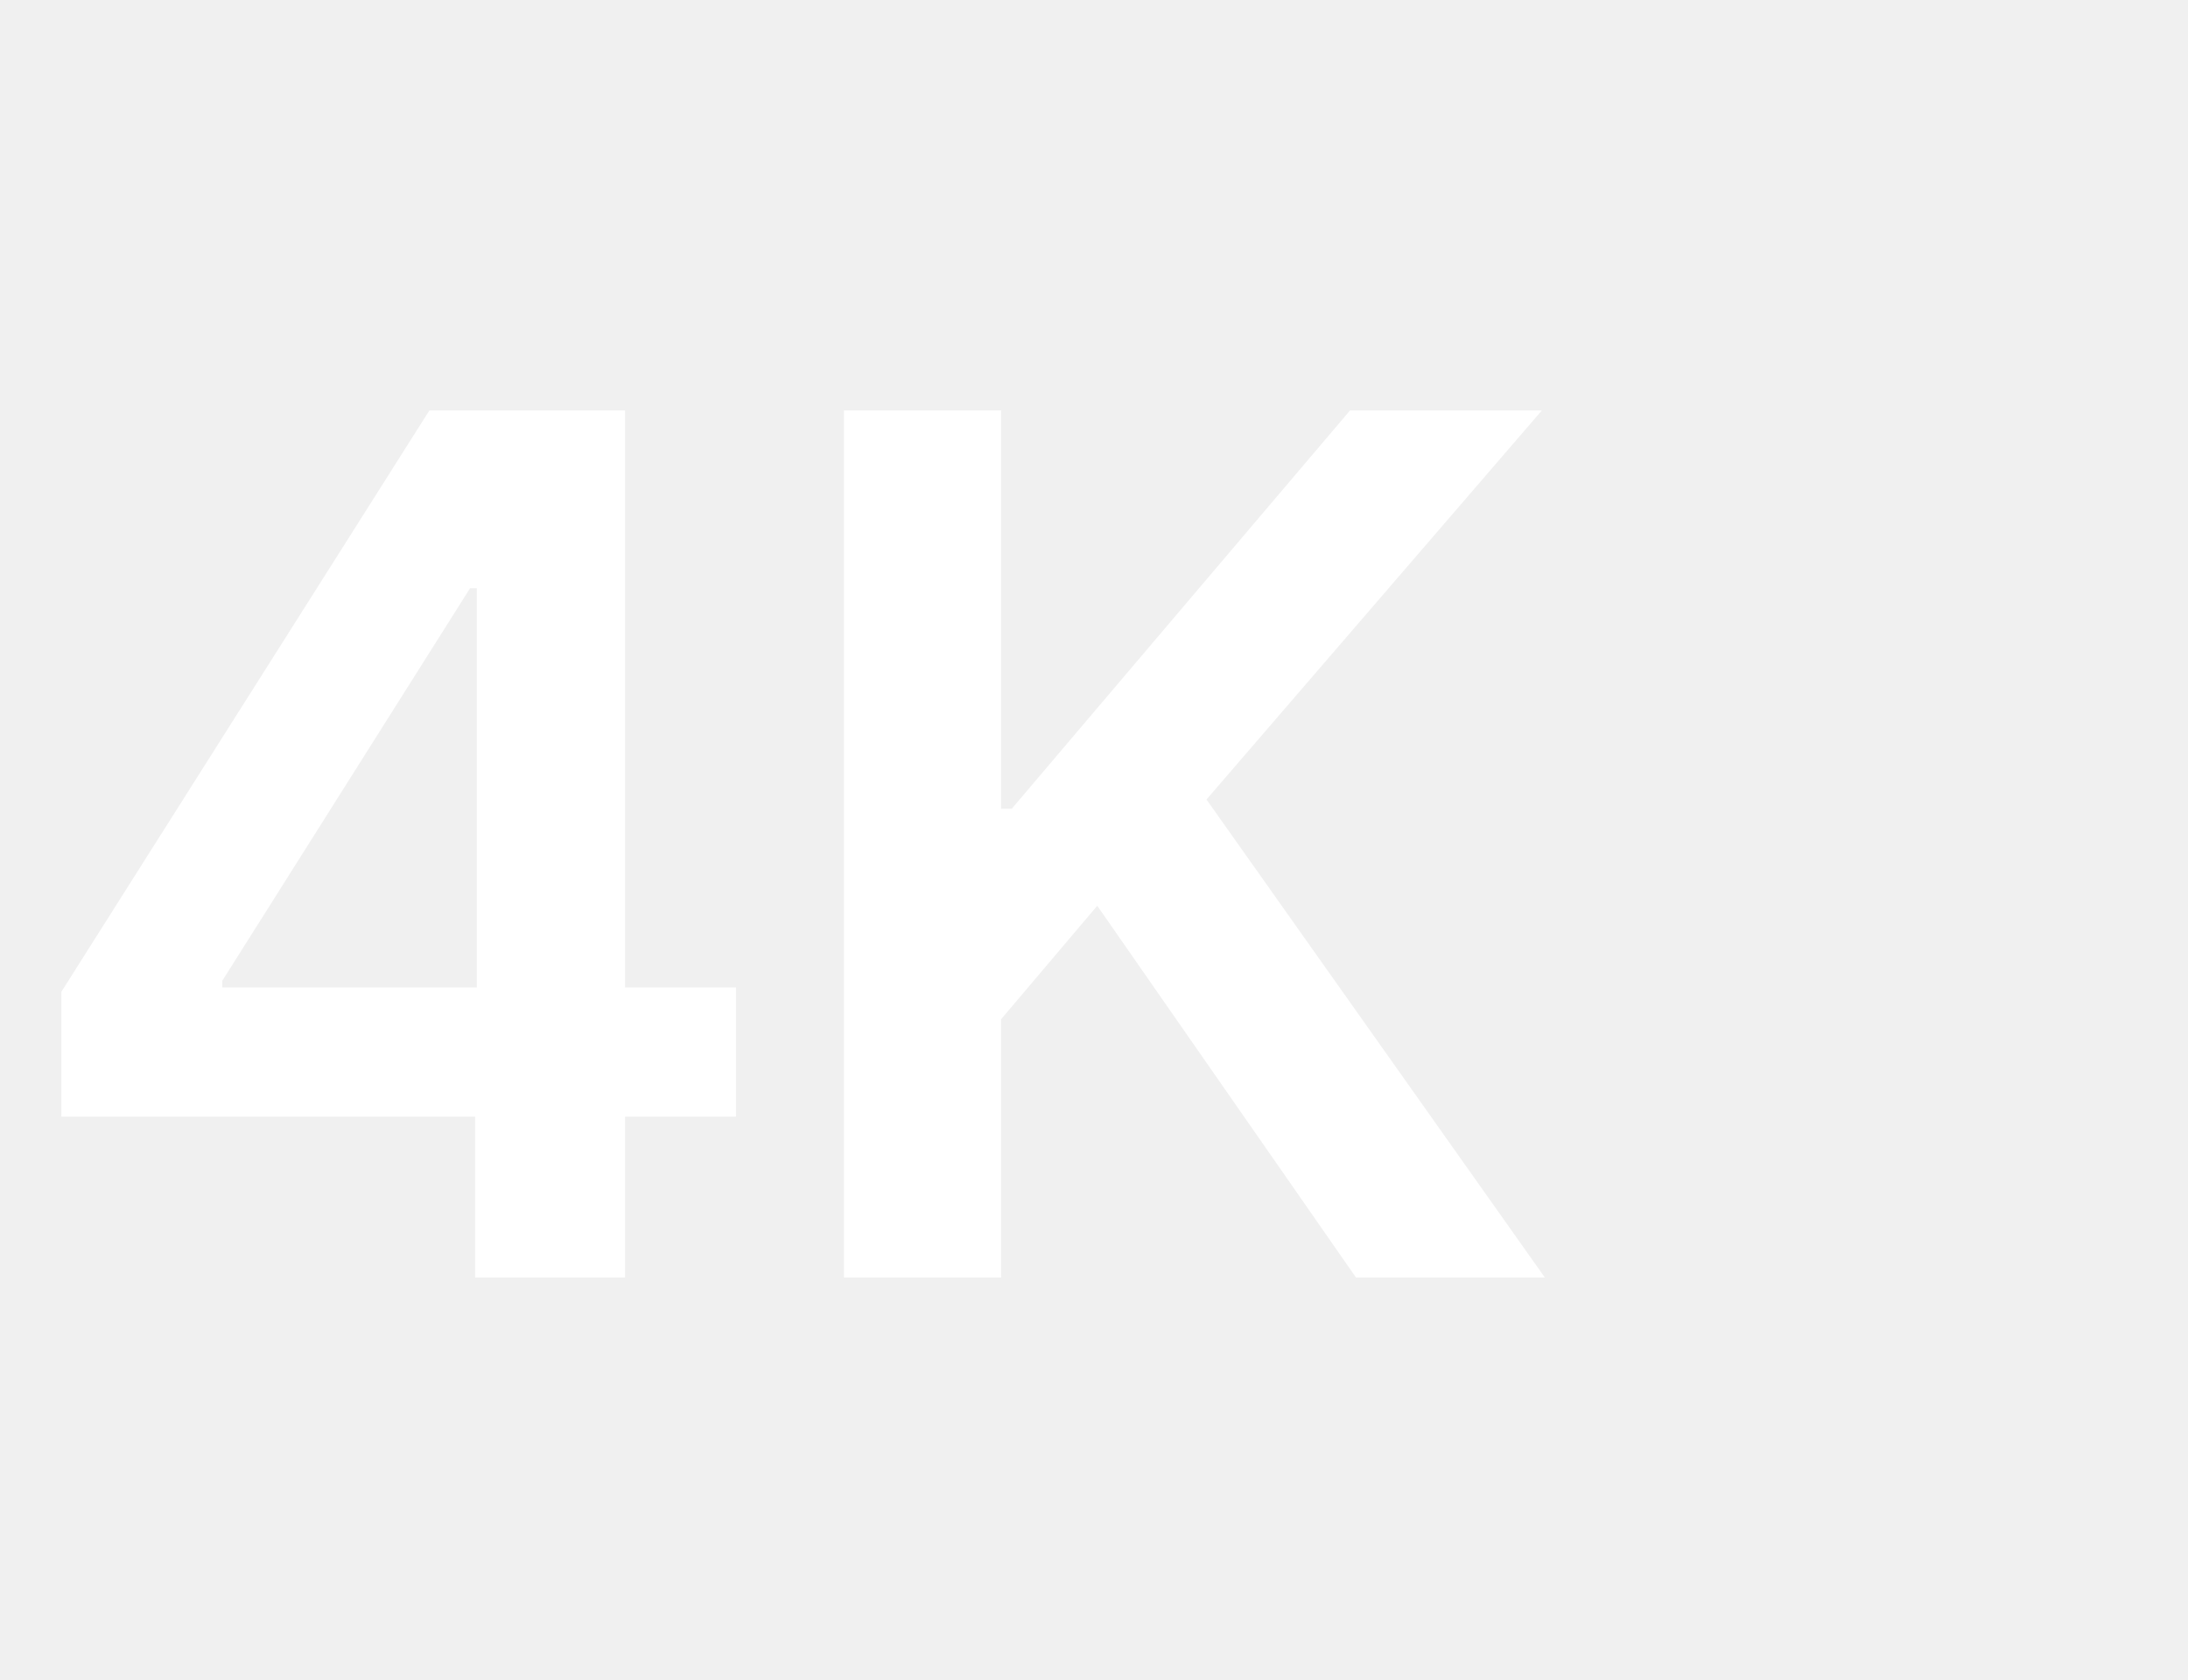
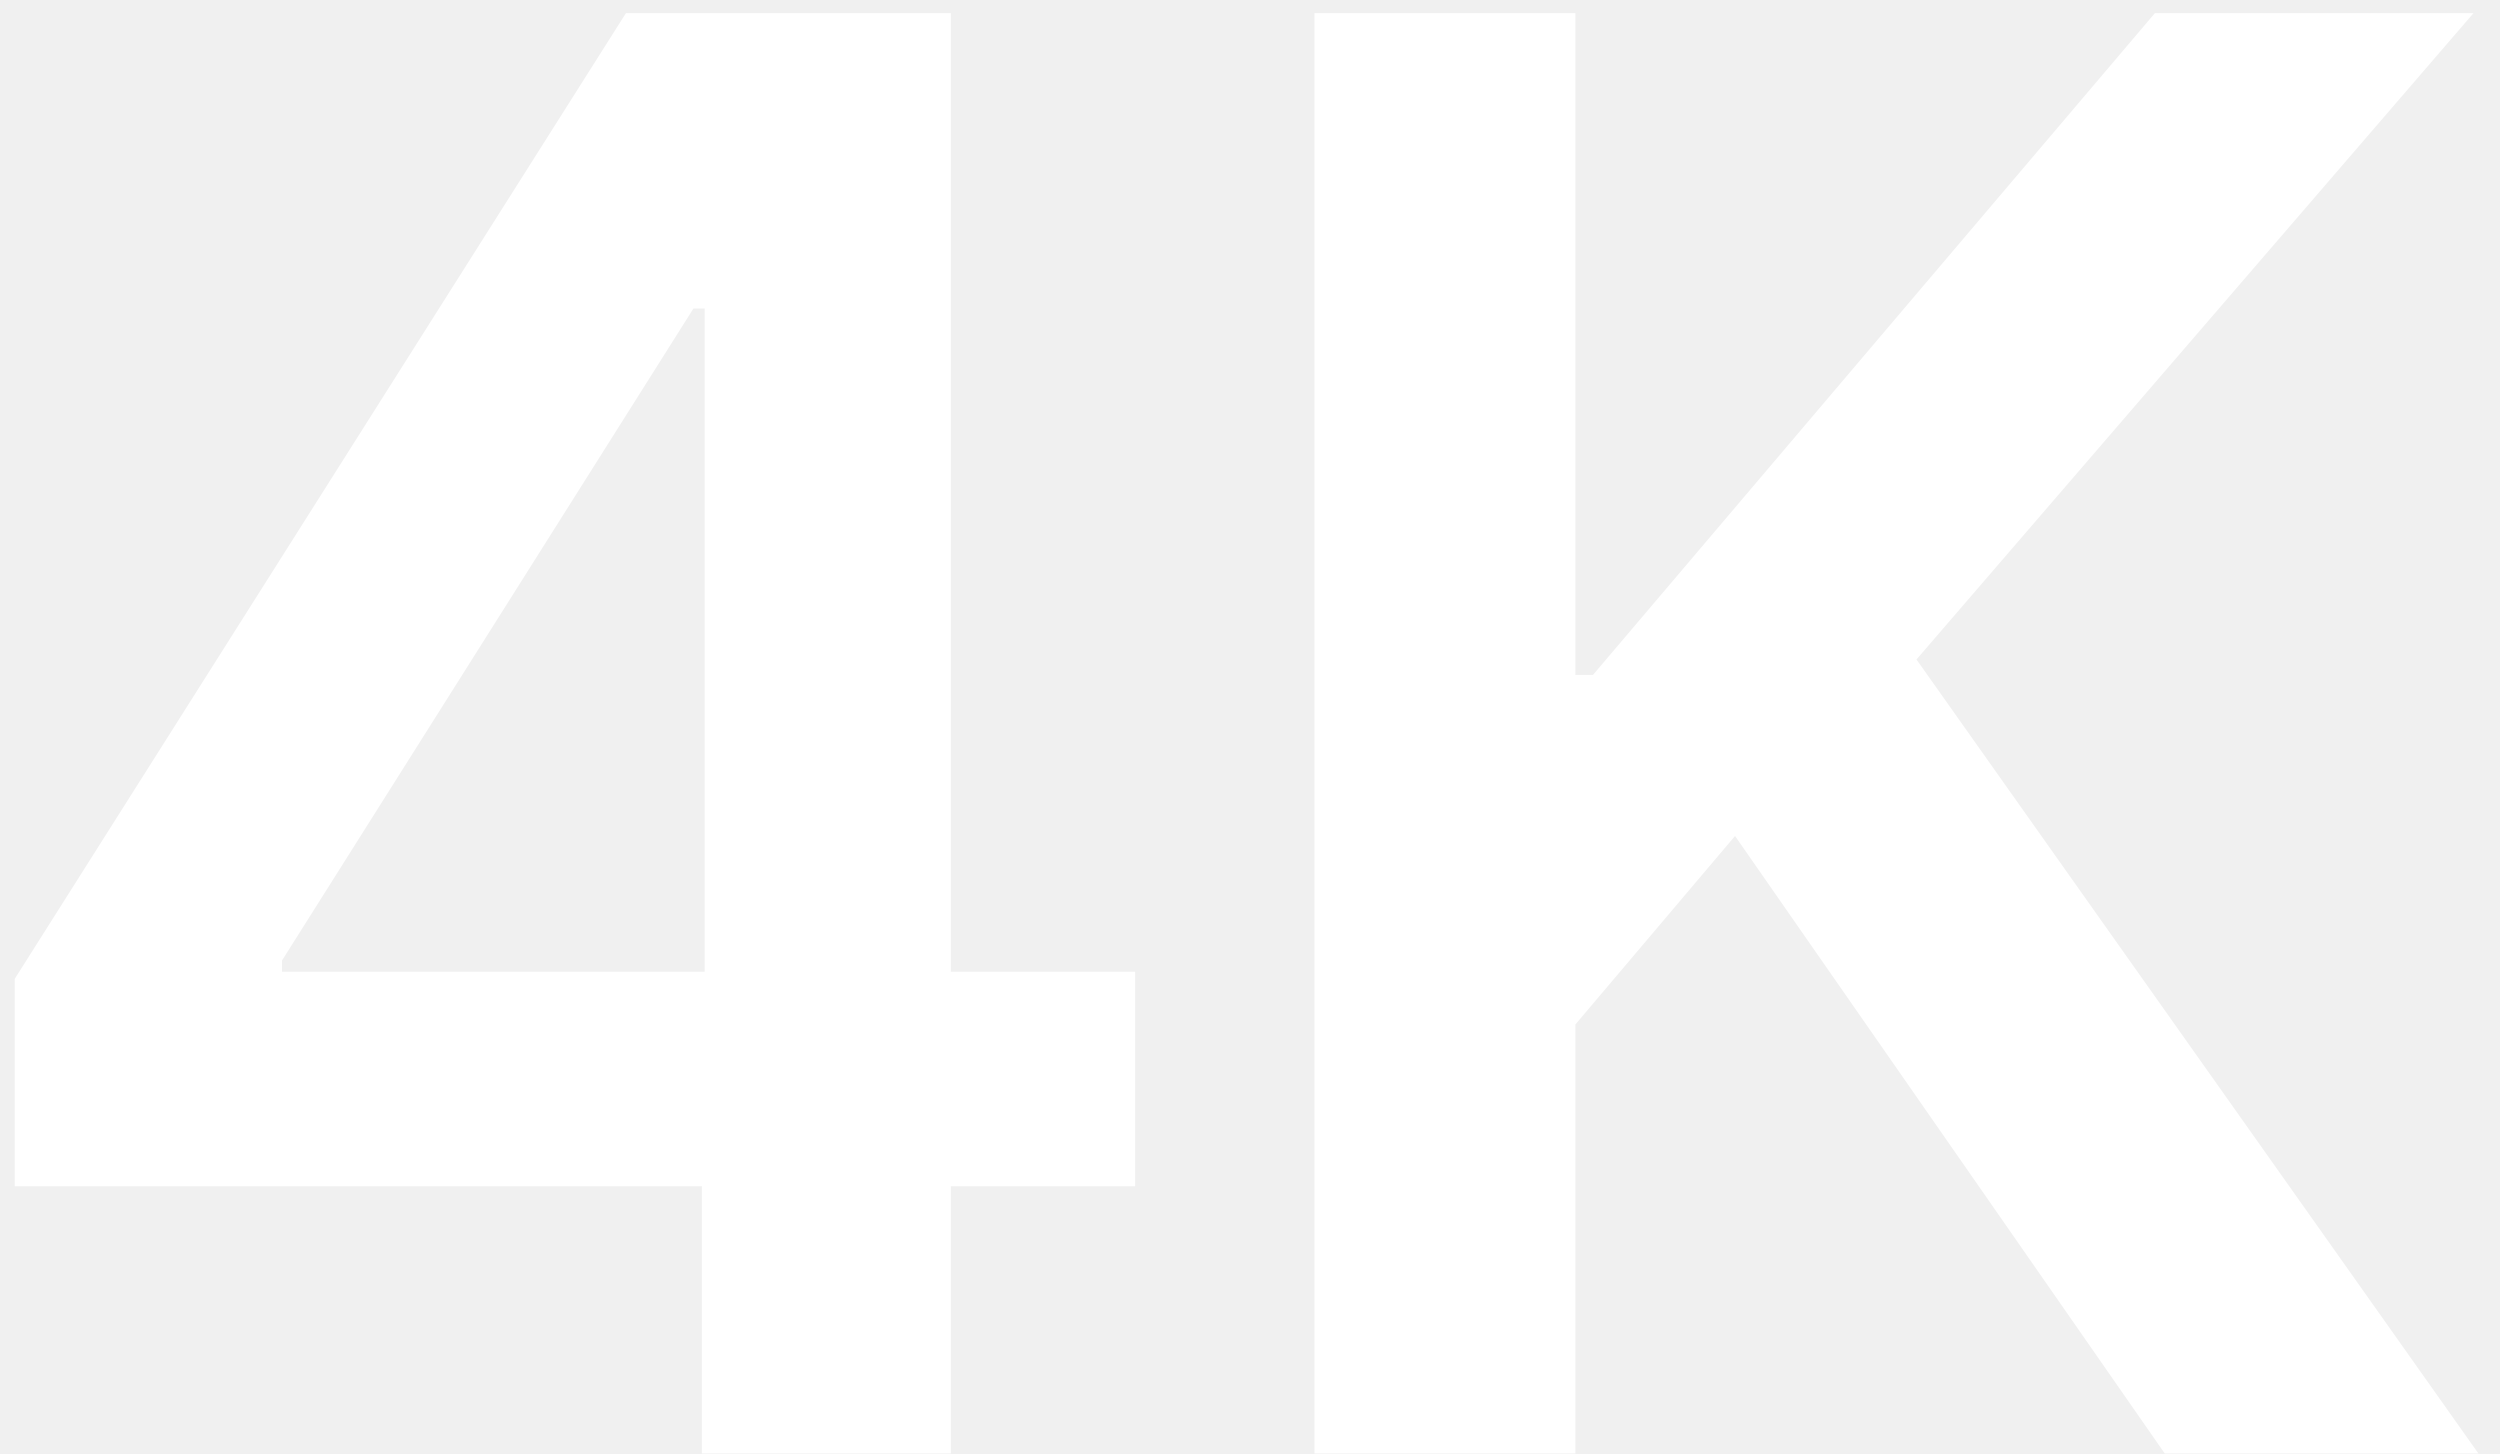
- <svg xmlns="http://www.w3.org/2000/svg" width="125" height="96" viewBox="0 0 125 96" fill="none">
-   <path d="M3.508 63.807H27.145V73H35.709V63.807H42.048V56.428H35.709V23.452H24.532L3.508 56.67V63.807ZM27.241 56.428H12.701V56.041L26.854 33.614H27.241V56.428ZM48.218 73H57.193V58.242L62.685 51.758L77.467 73H88.257L68.927 45.686L88.088 23.452H77.128L57.798 46.218H57.193V23.452H48.218V73Z" fill="white" />
+ <svg xmlns="http://www.w3.org/2000/svg" width="86" height="50" viewBox="0 0 86 50" fill="none">
+   <path d="M0.508 40.807H24.145V50H32.709V40.807H39.048V33.428H32.709V0.452H21.532L0.508 33.67V40.807ZM24.241 33.428H9.701V33.041L23.854 10.614H24.241V33.428ZM45.218 50H54.193V35.242L59.685 28.758L74.467 50H85.257L65.927 22.686L85.088 0.452H74.128L54.798 23.218H54.193V0.452H45.218V50Z" fill="white" />
</svg>
